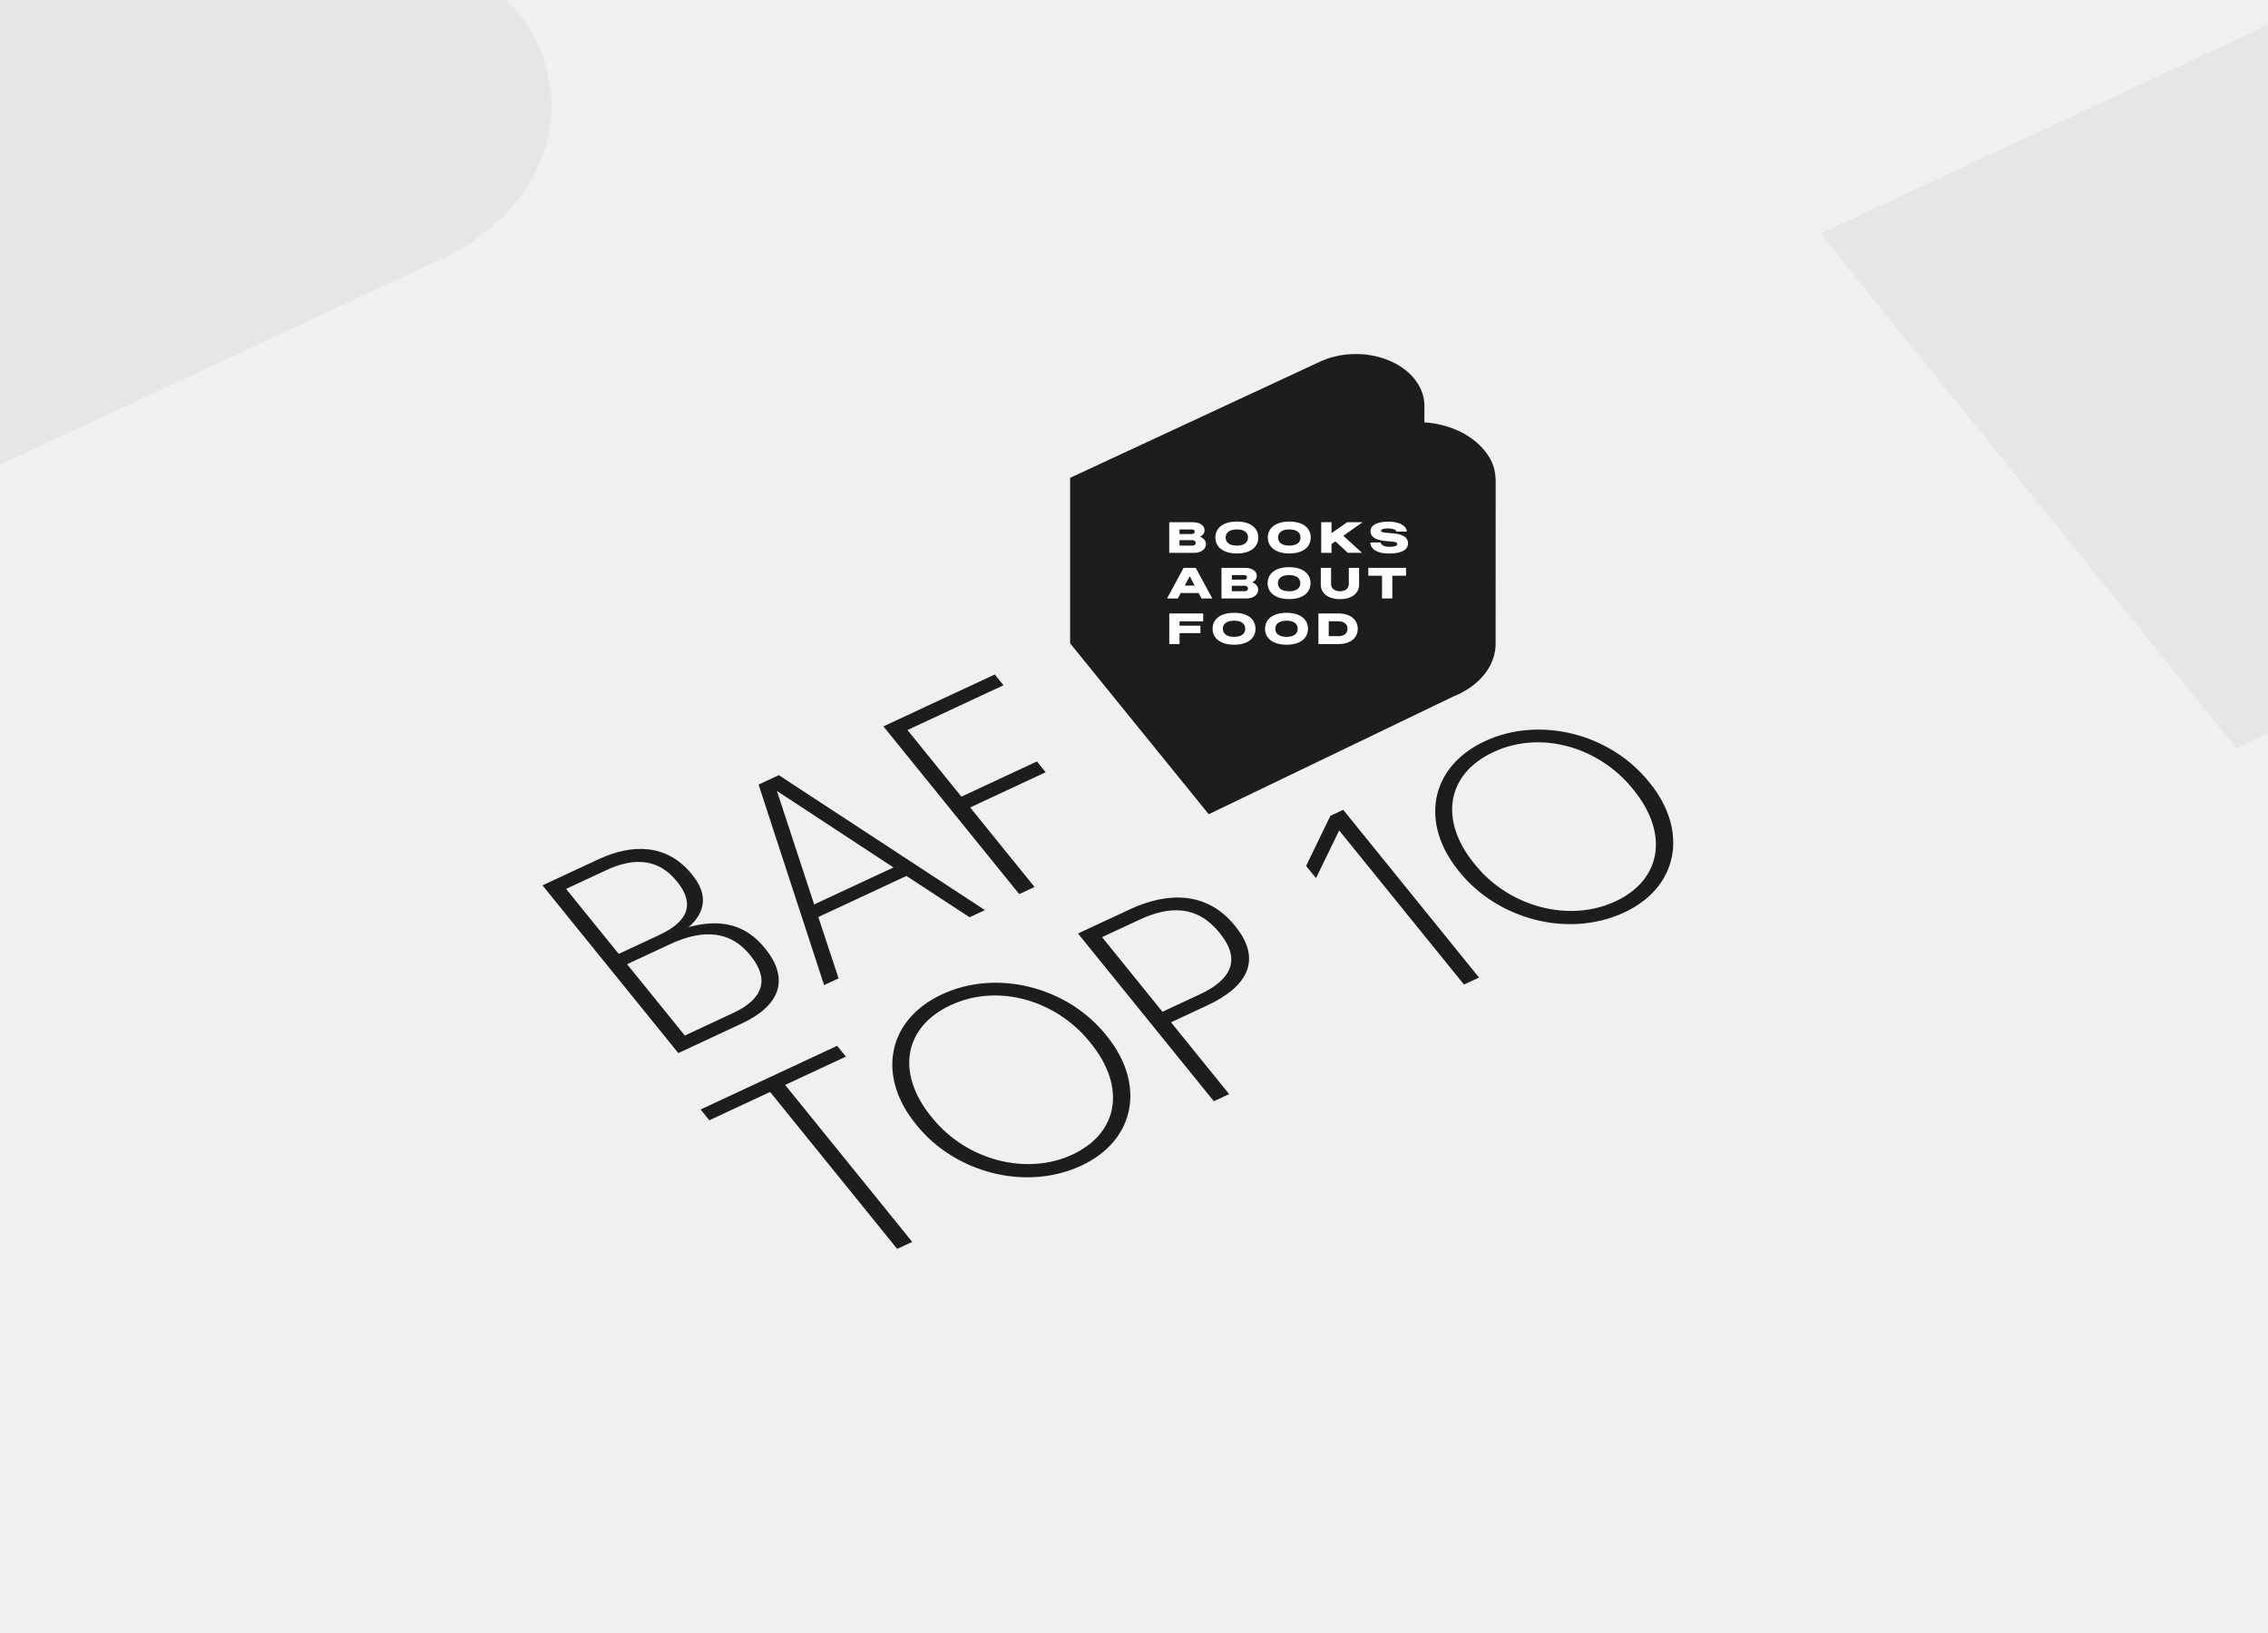
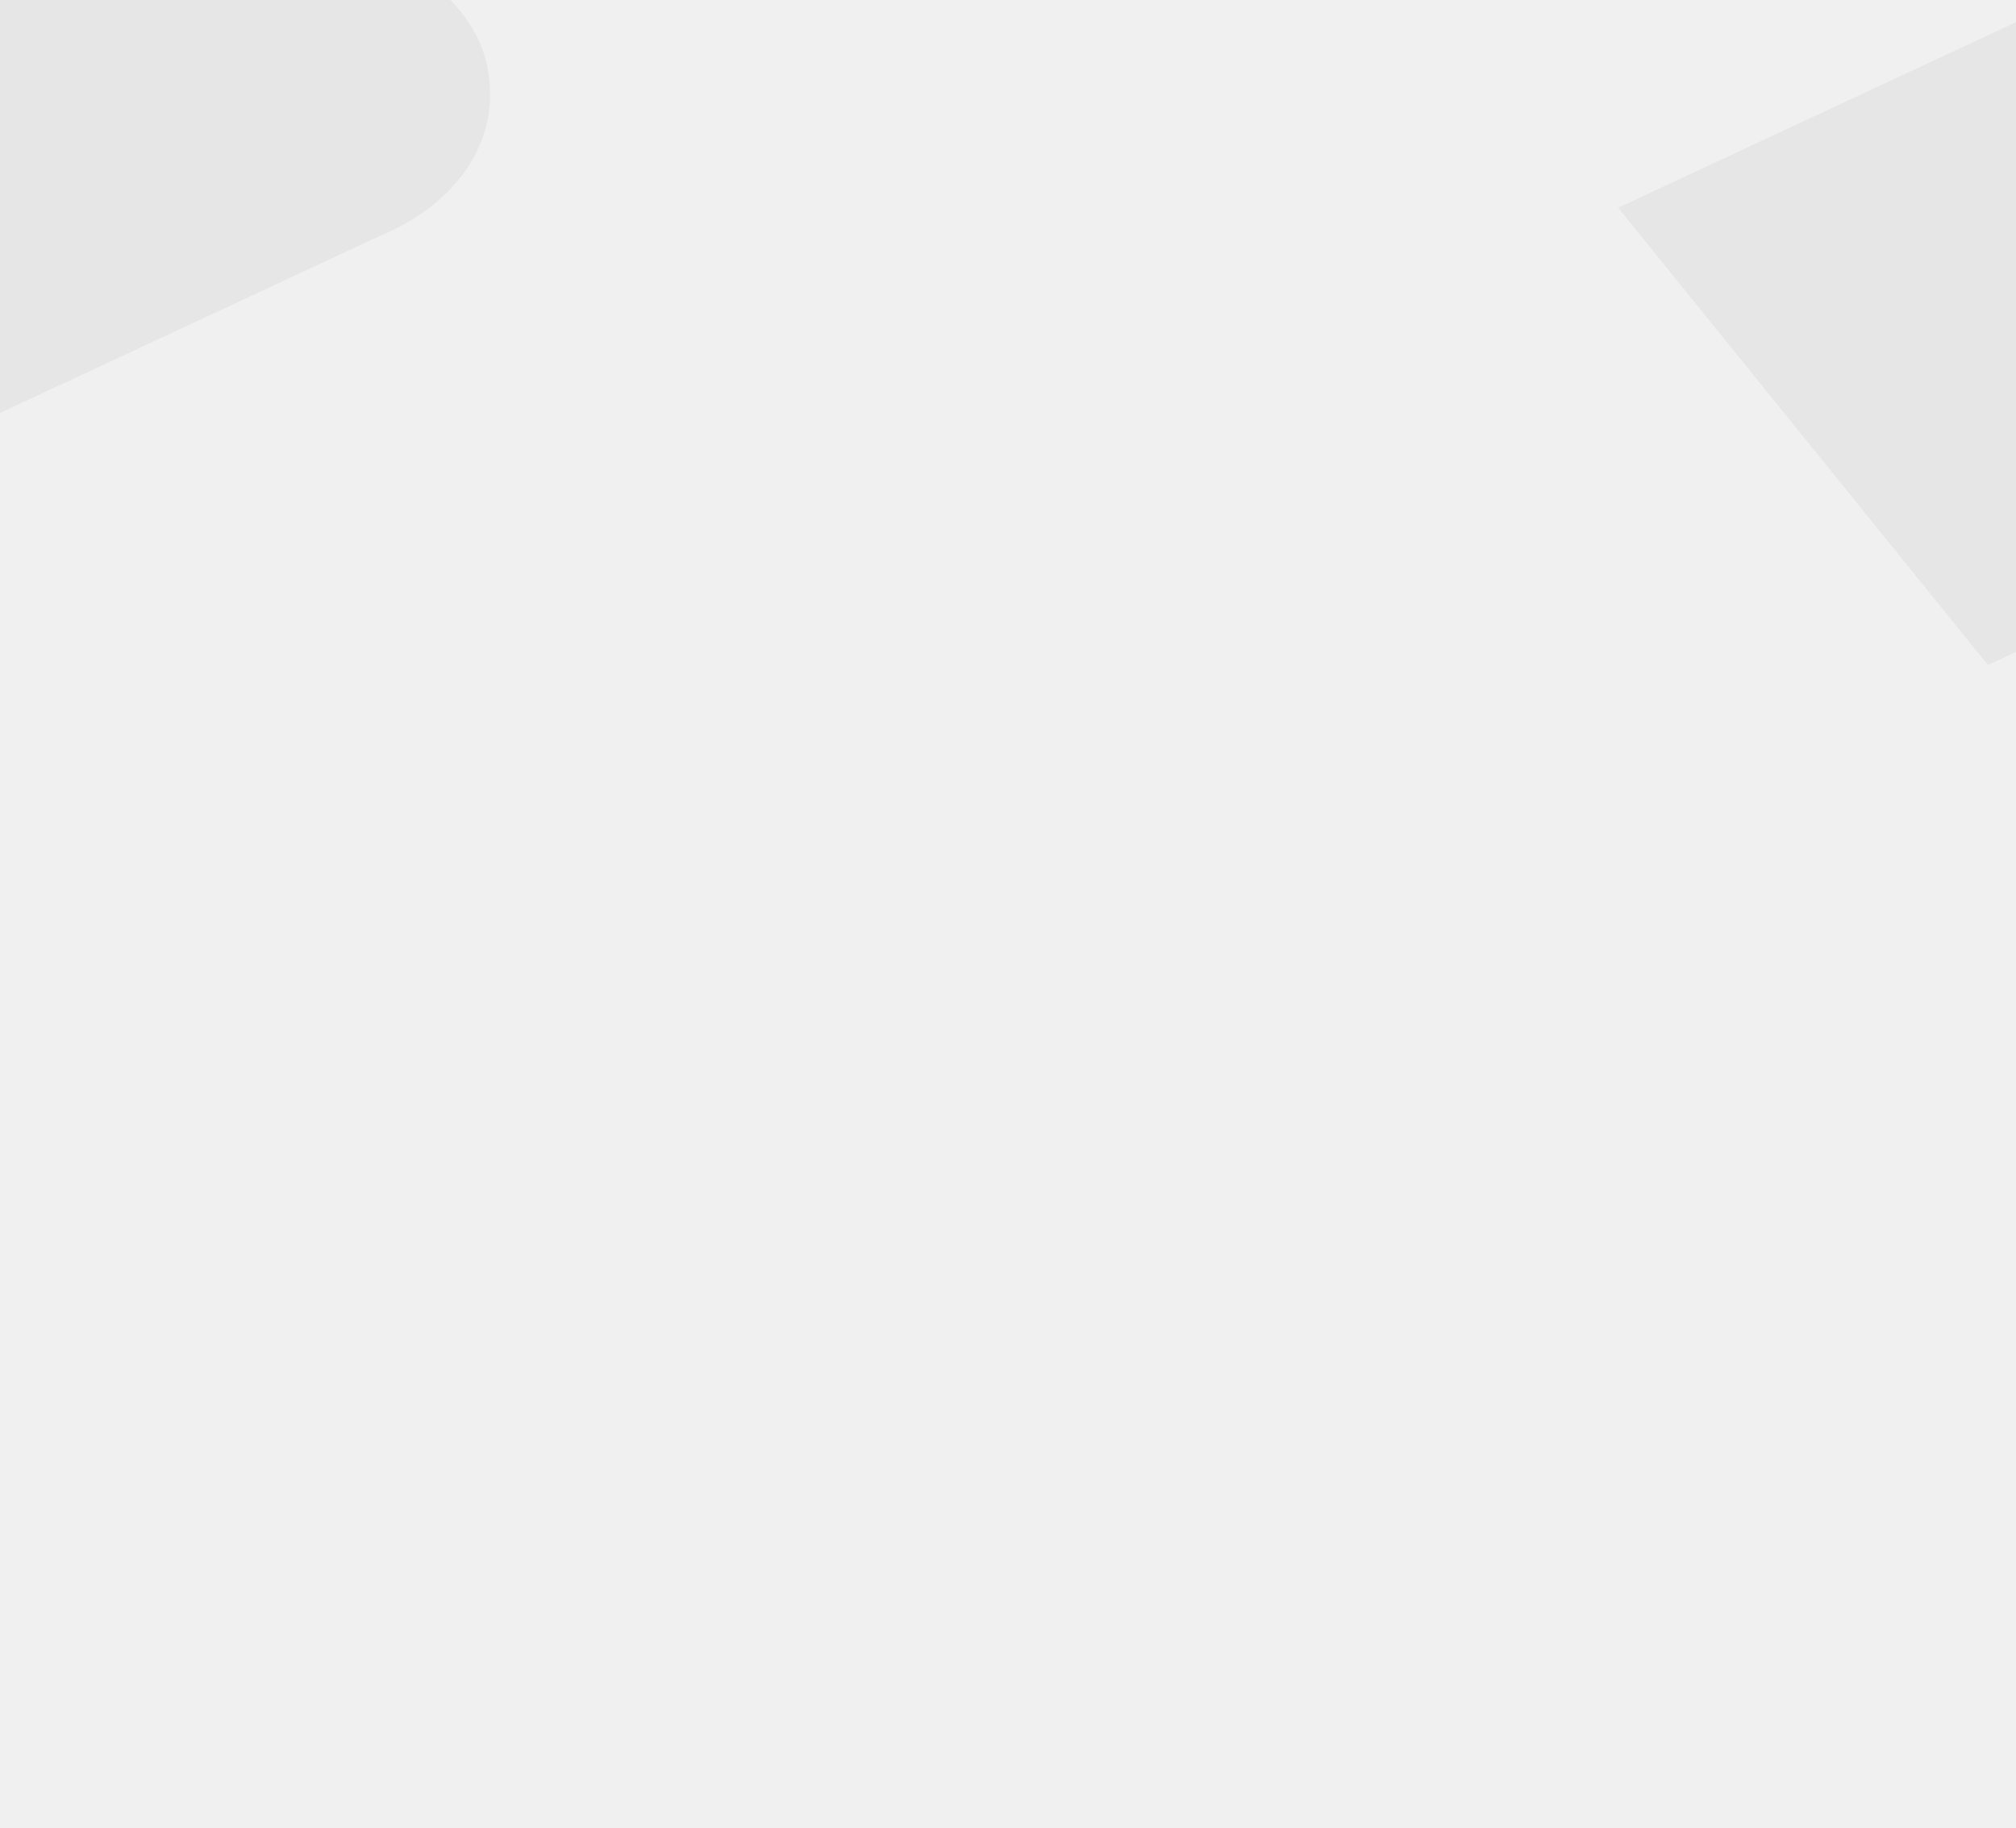
- <svg xmlns="http://www.w3.org/2000/svg" width="375" height="270" viewBox="0 0 375 270" fill="none">
-   <g clip-path="url(#clip0_4106_17612)">
-     <g clip-path="url(#clip1_4106_17612)">
-       <path d="M247.306 79.8C247.306 77.62 246.804 76.155 245.464 74.5C243.22 71.732 239.47 70.103 235.514 69.829L235.524 67.133C235.524 67.133 235.524 67.164 235.524 67.18C235.54 65.623 235.002 64.045 233.848 62.622C230.569 58.585 223.593 57.317 218.255 59.797L176.938 79.006V106.367L199.854 134.624L240.432 115.096C240.66 115.003 240.882 114.91 241.099 114.812C241.327 114.704 241.549 114.596 241.767 114.477C241.834 114.441 241.901 114.4 241.968 114.364C242.113 114.281 242.263 114.199 242.403 114.116C242.475 114.07 242.553 114.024 242.625 113.977C242.76 113.895 242.889 113.807 243.018 113.719C243.085 113.673 243.153 113.627 243.22 113.58C243.251 113.56 243.287 113.534 243.318 113.513C243.38 113.467 243.432 113.42 243.489 113.379C243.618 113.281 243.742 113.183 243.866 113.085C243.949 113.018 244.032 112.946 244.109 112.874C244.223 112.776 244.337 112.673 244.446 112.57C244.523 112.498 244.596 112.425 244.673 112.348C244.777 112.245 244.88 112.137 244.978 112.028C245.045 111.951 245.118 111.879 245.18 111.802C245.278 111.688 245.371 111.57 245.464 111.456C245.506 111.405 245.552 111.348 245.594 111.296C245.609 111.276 245.62 111.26 245.635 111.24C245.764 111.064 245.888 110.884 246.002 110.703C246.018 110.678 246.038 110.657 246.049 110.631C246.178 110.425 246.297 110.214 246.406 110.002C246.437 109.935 246.468 109.873 246.499 109.806C246.571 109.657 246.638 109.502 246.706 109.353C246.737 109.27 246.768 109.193 246.799 109.11C246.85 108.966 246.902 108.827 246.944 108.682C246.959 108.636 246.98 108.59 246.99 108.543C247.006 108.487 247.016 108.43 247.031 108.378C247.047 108.322 247.062 108.265 247.073 108.208C247.109 108.054 247.145 107.899 247.171 107.749C247.176 107.718 247.181 107.687 247.187 107.662C247.218 107.481 247.238 107.296 247.259 107.11C247.259 107.058 247.264 107.012 247.269 106.961C247.275 106.878 247.285 106.796 247.285 106.713C247.285 106.625 247.29 106.533 247.29 106.445C247.29 106.445 247.3 79.775 247.3 79.811L247.306 79.8Z" fill="#1D1D1B" />
-       <path fill-rule="evenodd" clip-rule="evenodd" d="M208.05 88.873C208.05 87.33 206.799 86.235 204.518 86.235C202.222 86.235 200.955 87.32 200.955 88.873C200.955 90.427 202.237 91.511 204.518 91.511C206.799 91.511 208.05 90.417 208.05 88.873ZM206.354 88.873C206.354 89.705 205.718 90.21 204.518 90.21C203.292 90.21 202.651 89.705 202.651 88.873C202.651 88.042 203.318 87.536 204.518 87.536C205.718 87.536 206.354 88.042 206.354 88.873ZM197.24 86.344H193.33H193.325V91.409H197.442C198.606 91.409 199.397 90.794 199.397 89.968C199.397 89.426 199.03 88.982 198.409 88.734C198.88 88.523 199.164 88.151 199.164 87.676C199.164 86.927 198.425 86.344 197.24 86.344ZM197.535 87.903C197.535 88.192 197.349 88.296 196.971 88.296H195.032V87.537H196.971C197.344 87.537 197.535 87.635 197.535 87.903ZM197.701 89.772C197.701 90.061 197.483 90.211 197.075 90.211H195.027V89.307H197.075C197.483 89.307 197.701 89.462 197.701 89.772ZM213.191 86.235C215.472 86.235 216.723 87.33 216.723 88.873C216.723 90.417 215.472 91.511 213.191 91.511C210.91 91.511 209.627 90.427 209.627 88.873C209.627 87.32 210.895 86.235 213.191 86.235ZM213.191 90.21C214.391 90.21 215.027 89.705 215.027 88.873C215.027 88.042 214.391 87.536 213.191 87.536C211.991 87.536 211.324 88.042 211.324 88.873C211.324 89.705 211.965 90.21 213.191 90.21ZM220.157 86.344H218.455V91.409H220.157V89.953L220.793 89.504L222.862 91.403H225.205L222.107 88.585L225.293 86.344H222.748L220.157 88.161V86.344ZM228.293 89.689C228.308 90.087 228.82 90.407 229.726 90.407C230.543 90.407 231.024 90.283 231.024 89.937C231.024 89.653 230.698 89.56 229.576 89.498C227.626 89.385 226.607 88.884 226.607 87.82C226.607 86.757 227.833 86.246 229.596 86.246C231.36 86.246 232.601 86.938 232.601 87.893H230.879C230.848 87.598 230.31 87.371 229.596 87.371C228.841 87.371 228.35 87.485 228.35 87.774C228.35 87.975 228.665 88.068 229.813 88.135C231.867 88.249 232.803 88.77 232.803 89.849C232.803 91.037 231.505 91.522 229.632 91.522C227.76 91.522 226.591 90.815 226.591 89.694H228.293V89.689ZM197.706 93.886H195.71L192.969 98.946H194.753L195.229 98.047H198.182L198.658 98.946H200.447L197.706 93.886ZM196.708 95.27L197.53 96.824H195.886L196.708 95.27ZM201.973 93.886H205.883C207.067 93.886 207.807 94.47 207.807 95.218C207.807 95.693 207.522 96.065 207.052 96.271C207.672 96.519 208.039 96.963 208.039 97.51C208.039 98.337 207.248 98.951 206.085 98.951H201.968V93.891L201.973 93.886ZM205.614 95.838C205.991 95.838 206.178 95.734 206.178 95.445C206.178 95.177 205.986 95.079 205.614 95.079H203.674V95.838H205.614ZM205.717 97.753C206.126 97.753 206.343 97.603 206.343 97.314C206.343 97.004 206.126 96.85 205.717 96.85H203.669V97.753H205.717ZM216.691 96.416C216.691 94.872 215.44 93.778 213.159 93.778C210.863 93.778 209.596 94.862 209.596 96.416C209.596 97.97 210.878 99.054 213.159 99.054C215.44 99.054 216.691 97.959 216.691 96.416ZM214.995 96.421C214.995 97.252 214.359 97.758 213.159 97.758C211.933 97.758 211.292 97.252 211.292 96.421C211.292 95.59 211.959 95.084 213.159 95.084C214.359 95.084 214.995 95.59 214.995 96.421ZM218.384 93.886H220.085V96.545C220.085 97.263 220.613 97.758 221.559 97.758C222.506 97.758 223.018 97.268 223.018 96.545V93.886H224.719V96.669C224.719 98.109 223.483 99.064 221.565 99.064C219.646 99.064 218.384 98.109 218.384 96.669V93.886ZM232.477 93.886H226.245V95.187H228.51V98.946H230.211V95.187H232.477V93.886ZM193.332 101.429H198.943V102.73H195.033V103.453H198.478V104.681H195.033V106.488H193.332V101.429ZM207.59 103.959C207.59 102.415 206.338 101.321 204.058 101.321C201.761 101.321 200.494 102.405 200.494 103.959C200.494 105.513 201.777 106.597 204.058 106.597C206.338 106.597 207.59 105.502 207.59 103.959ZM205.894 103.959C205.894 104.79 205.258 105.296 204.058 105.296C202.832 105.296 202.191 104.79 202.191 103.959C202.191 103.128 202.858 102.622 204.058 102.622C205.258 102.622 205.894 103.128 205.894 103.959ZM212.731 101.321C215.011 101.321 216.263 102.415 216.263 103.959C216.263 105.502 215.011 106.597 212.731 106.597C210.45 106.597 209.167 105.513 209.167 103.959C209.167 102.405 210.434 101.321 212.731 101.321ZM212.731 105.296C213.93 105.296 214.567 104.79 214.567 103.959C214.567 103.128 213.93 102.622 212.731 102.622C211.531 102.622 210.864 103.128 210.864 103.959C210.864 104.79 211.505 105.296 212.731 105.296ZM221.279 101.429H217.995V106.493H221.279C223.395 106.493 224.496 105.388 224.496 103.969C224.496 102.549 223.395 101.429 221.279 101.429ZM222.8 103.963C222.8 104.671 222.324 105.187 221.259 105.187V105.182H219.697V102.724H221.259C222.324 102.724 222.8 103.256 222.8 103.963Z" fill="white" />
-     </g>
-     <path d="M112.158 174.12L89.699 146.386L98.882 142.104C104.582 139.446 110.3 139.505 114.384 144.547L114.509 144.703C116.991 147.767 116.787 150.747 113.859 153.288C119.328 151.807 123.38 152.963 126.427 156.726L126.552 156.881C130.667 161.962 128.85 166.337 122.698 169.205L112.158 174.12ZM102.301 157.716L109.042 154.573C113.972 152.274 114.817 149.315 111.99 145.824L111.864 145.669C108.943 142.061 105 141.656 100.25 143.871L93.601 146.971L102.301 157.716ZM113.232 171.215L121.239 167.481C126.306 165.118 127.219 161.86 124.11 158.02L123.984 157.865C120.906 154.064 116.485 153.453 110.831 156.09L103.684 159.423L113.232 171.215ZM136.259 162.881L125.426 129.726L128.774 128.165L162.858 150.478L160.325 151.66L149.872 144.831L135.306 151.623L138.657 161.764L136.259 162.881ZM128.454 130.772L134.617 149.54L147.735 143.423L128.454 130.772ZM168.526 147.835L146.067 120.101L164.478 111.516L165.923 113.3L150.045 120.704L158.966 131.72L171.451 125.898L172.896 127.683L160.411 133.505L171.059 146.654L168.526 147.835ZM148.344 206.494L127.331 180.544L117.288 185.227L115.843 183.443L138.416 172.917L139.861 174.701L129.819 179.384L150.832 205.334L148.344 206.494ZM178.795 192.722C169.567 197.025 157.906 193.86 151.623 186.102L151.372 185.792C144.996 177.917 146.651 168.649 155.743 164.409C164.881 160.148 176.48 163.236 182.793 171.033L183.045 171.343C189.39 179.178 187.842 188.503 178.795 192.722ZM177.319 190.899C185.054 187.292 186.138 179.626 180.39 172.528L180.138 172.217C174.673 165.468 165.105 162.502 157.188 166.194C149.272 169.885 148.265 177.568 153.919 184.55L154.17 184.861C159.887 191.92 169.81 194.4 177.319 190.899ZM200.7 182.08L178.241 154.346L186.79 150.359C193.078 147.427 199.587 147.385 204.142 153.009L204.267 153.164C208.885 158.866 205.97 163.271 199.683 166.203L193.621 169.03L203.233 180.899L200.7 182.08ZM192.208 167.284L198.45 164.373C203.652 161.947 205.189 158.612 201.734 154.345L201.608 154.19C197.965 149.691 193.437 149.718 188.371 152.08L182.219 154.949L192.208 167.284ZM242.065 162.791L221.428 137.307L217.59 145.188L215.956 143.171L219.968 134.889L222.094 133.897L244.553 161.631L242.065 162.791ZM268.56 150.864C259.332 155.167 247.67 152.002 241.388 144.244L241.137 143.934C234.761 136.059 236.416 126.791 245.508 122.551C254.646 118.29 266.245 121.378 272.558 129.175L272.81 129.485C279.155 137.32 277.607 146.645 268.56 150.864ZM267.084 149.041C274.819 145.434 275.903 137.768 270.154 130.67L269.903 130.359C264.438 123.61 254.869 120.644 246.953 124.336C239.037 128.027 238.03 135.71 243.684 142.692L243.935 143.003C249.652 150.062 259.575 152.542 267.084 149.041Z" fill="#1D1D1B" />
+ <svg xmlns="http://www.w3.org/2000/svg" width="375" height="340" viewBox="0 0 375 340" fill="none">
+   <g clip-path="url(#clip0_4156_37483)">
    <path d="M512.14 40.853C512.242 35.417 510.667 30.07 506.641 25.079C499.91 16.748 488.658 11.833 476.77 11.02L476.796 2.905C476.796 2.905 476.796 2.994 476.796 3.044C476.847 -1.642 475.234 -6.392 471.766 -10.672C461.937 -22.826 441.007 -26.649 424.992 -19.181L301 38.643L369.784 123.709L491.553 66.926C492.226 66.647 492.9 66.367 493.547 66.063C494.233 65.745 494.906 65.402 495.554 65.059C495.757 64.945 495.96 64.831 496.164 64.716C496.608 64.475 497.04 64.221 497.472 63.967C497.7 63.827 497.916 63.688 498.132 63.561C498.538 63.307 498.919 63.053 499.313 62.786C499.516 62.646 499.72 62.507 499.923 62.367C500.024 62.303 500.126 62.227 500.215 62.164C500.393 62.037 500.558 61.884 500.736 61.757C501.117 61.465 501.498 61.173 501.866 60.868C502.12 60.665 502.361 60.449 502.603 60.233C502.945 59.928 503.288 59.624 503.606 59.319C503.834 59.103 504.063 58.874 504.279 58.658C504.596 58.341 504.901 58.023 505.193 57.693C505.397 57.465 505.6 57.249 505.803 57.007C506.095 56.664 506.374 56.309 506.654 55.966C506.781 55.801 506.921 55.648 507.048 55.483C507.086 55.433 507.124 55.369 507.162 55.318C507.556 54.785 507.924 54.252 508.267 53.693C508.318 53.616 508.368 53.553 508.419 53.477C508.8 52.854 509.156 52.219 509.486 51.584C509.588 51.394 509.676 51.191 509.765 51C509.981 50.543 510.197 50.086 510.375 49.629C510.477 49.387 510.566 49.146 510.654 48.905C510.82 48.473 510.959 48.041 511.099 47.609C511.137 47.47 511.201 47.33 511.239 47.19C511.289 47.025 511.328 46.86 511.366 46.682C511.416 46.517 511.455 46.339 511.493 46.174C511.607 45.717 511.696 45.247 511.785 44.79C511.797 44.701 511.823 44.612 511.836 44.523C511.924 43.977 512.001 43.418 512.051 42.872C512.064 42.72 512.077 42.567 512.09 42.415C512.102 42.174 512.128 41.92 512.14 41.678C512.14 41.412 512.153 41.145 512.153 40.865L512.14 40.853Z" fill="#1D1D1B" fill-opacity="0.05" />
    <path d="M91.14 17.853C91.242 12.417 89.667 7.07 85.641 2.079C78.91 -6.252 67.658 -11.167 55.77 -11.98L55.796 -20.095C55.796 -20.095 55.796 -20.006 55.796 -19.956C55.847 -24.642 54.234 -29.392 50.767 -33.672C40.937 -45.826 20.007 -49.649 3.992 -42.181L-120 15.643L-51.216 100.709L70.553 43.926C71.227 43.647 71.9 43.367 72.547 43.063C73.233 42.745 73.906 42.402 74.554 42.059C74.757 41.945 74.96 41.831 75.163 41.716C75.608 41.475 76.04 41.221 76.472 40.967C76.7 40.827 76.916 40.688 77.132 40.561C77.538 40.307 77.919 40.053 78.313 39.786C78.516 39.646 78.72 39.507 78.923 39.367C79.024 39.303 79.126 39.227 79.215 39.164C79.393 39.037 79.558 38.884 79.736 38.757C80.117 38.465 80.498 38.173 80.866 37.868C81.12 37.665 81.361 37.449 81.603 37.233C81.945 36.928 82.288 36.624 82.606 36.319C82.834 36.103 83.063 35.874 83.279 35.658C83.596 35.341 83.901 35.023 84.193 34.693C84.397 34.465 84.6 34.249 84.803 34.007C85.095 33.664 85.374 33.309 85.654 32.966C85.781 32.801 85.921 32.648 86.048 32.483C86.086 32.433 86.124 32.369 86.162 32.318C86.556 31.785 86.924 31.252 87.267 30.693C87.318 30.616 87.368 30.553 87.419 30.477C87.8 29.854 88.156 29.219 88.486 28.584C88.588 28.394 88.677 28.191 88.765 28C88.981 27.543 89.197 27.086 89.375 26.629C89.477 26.387 89.566 26.146 89.654 25.905C89.82 25.473 89.959 25.041 90.099 24.609C90.137 24.47 90.201 24.33 90.239 24.19C90.289 24.025 90.328 23.86 90.366 23.682C90.416 23.517 90.454 23.339 90.493 23.174C90.607 22.717 90.696 22.247 90.785 21.79C90.797 21.701 90.823 21.612 90.835 21.523C90.924 20.977 91.001 20.418 91.051 19.872C91.064 19.72 91.077 19.567 91.09 19.415C91.102 19.174 91.128 18.92 91.14 18.678C91.14 18.412 91.153 18.145 91.153 17.866L91.14 17.853Z" fill="#1D1D1B" fill-opacity="0.05" />
  </g>
  <defs>
-     <clipPath id="clip0_4106_17612">
-       <rect width="375" height="270" fill="white" />
-     </clipPath>
-     <clipPath id="clip1_4106_17612">
-       <rect width="70.368" height="76.096" fill="white" transform="translate(176.938 58.5283)" />
+     <clipPath id="clip0_4156_37483">
+       <rect width="375" height="340" fill="white" />
    </clipPath>
  </defs>
</svg>
